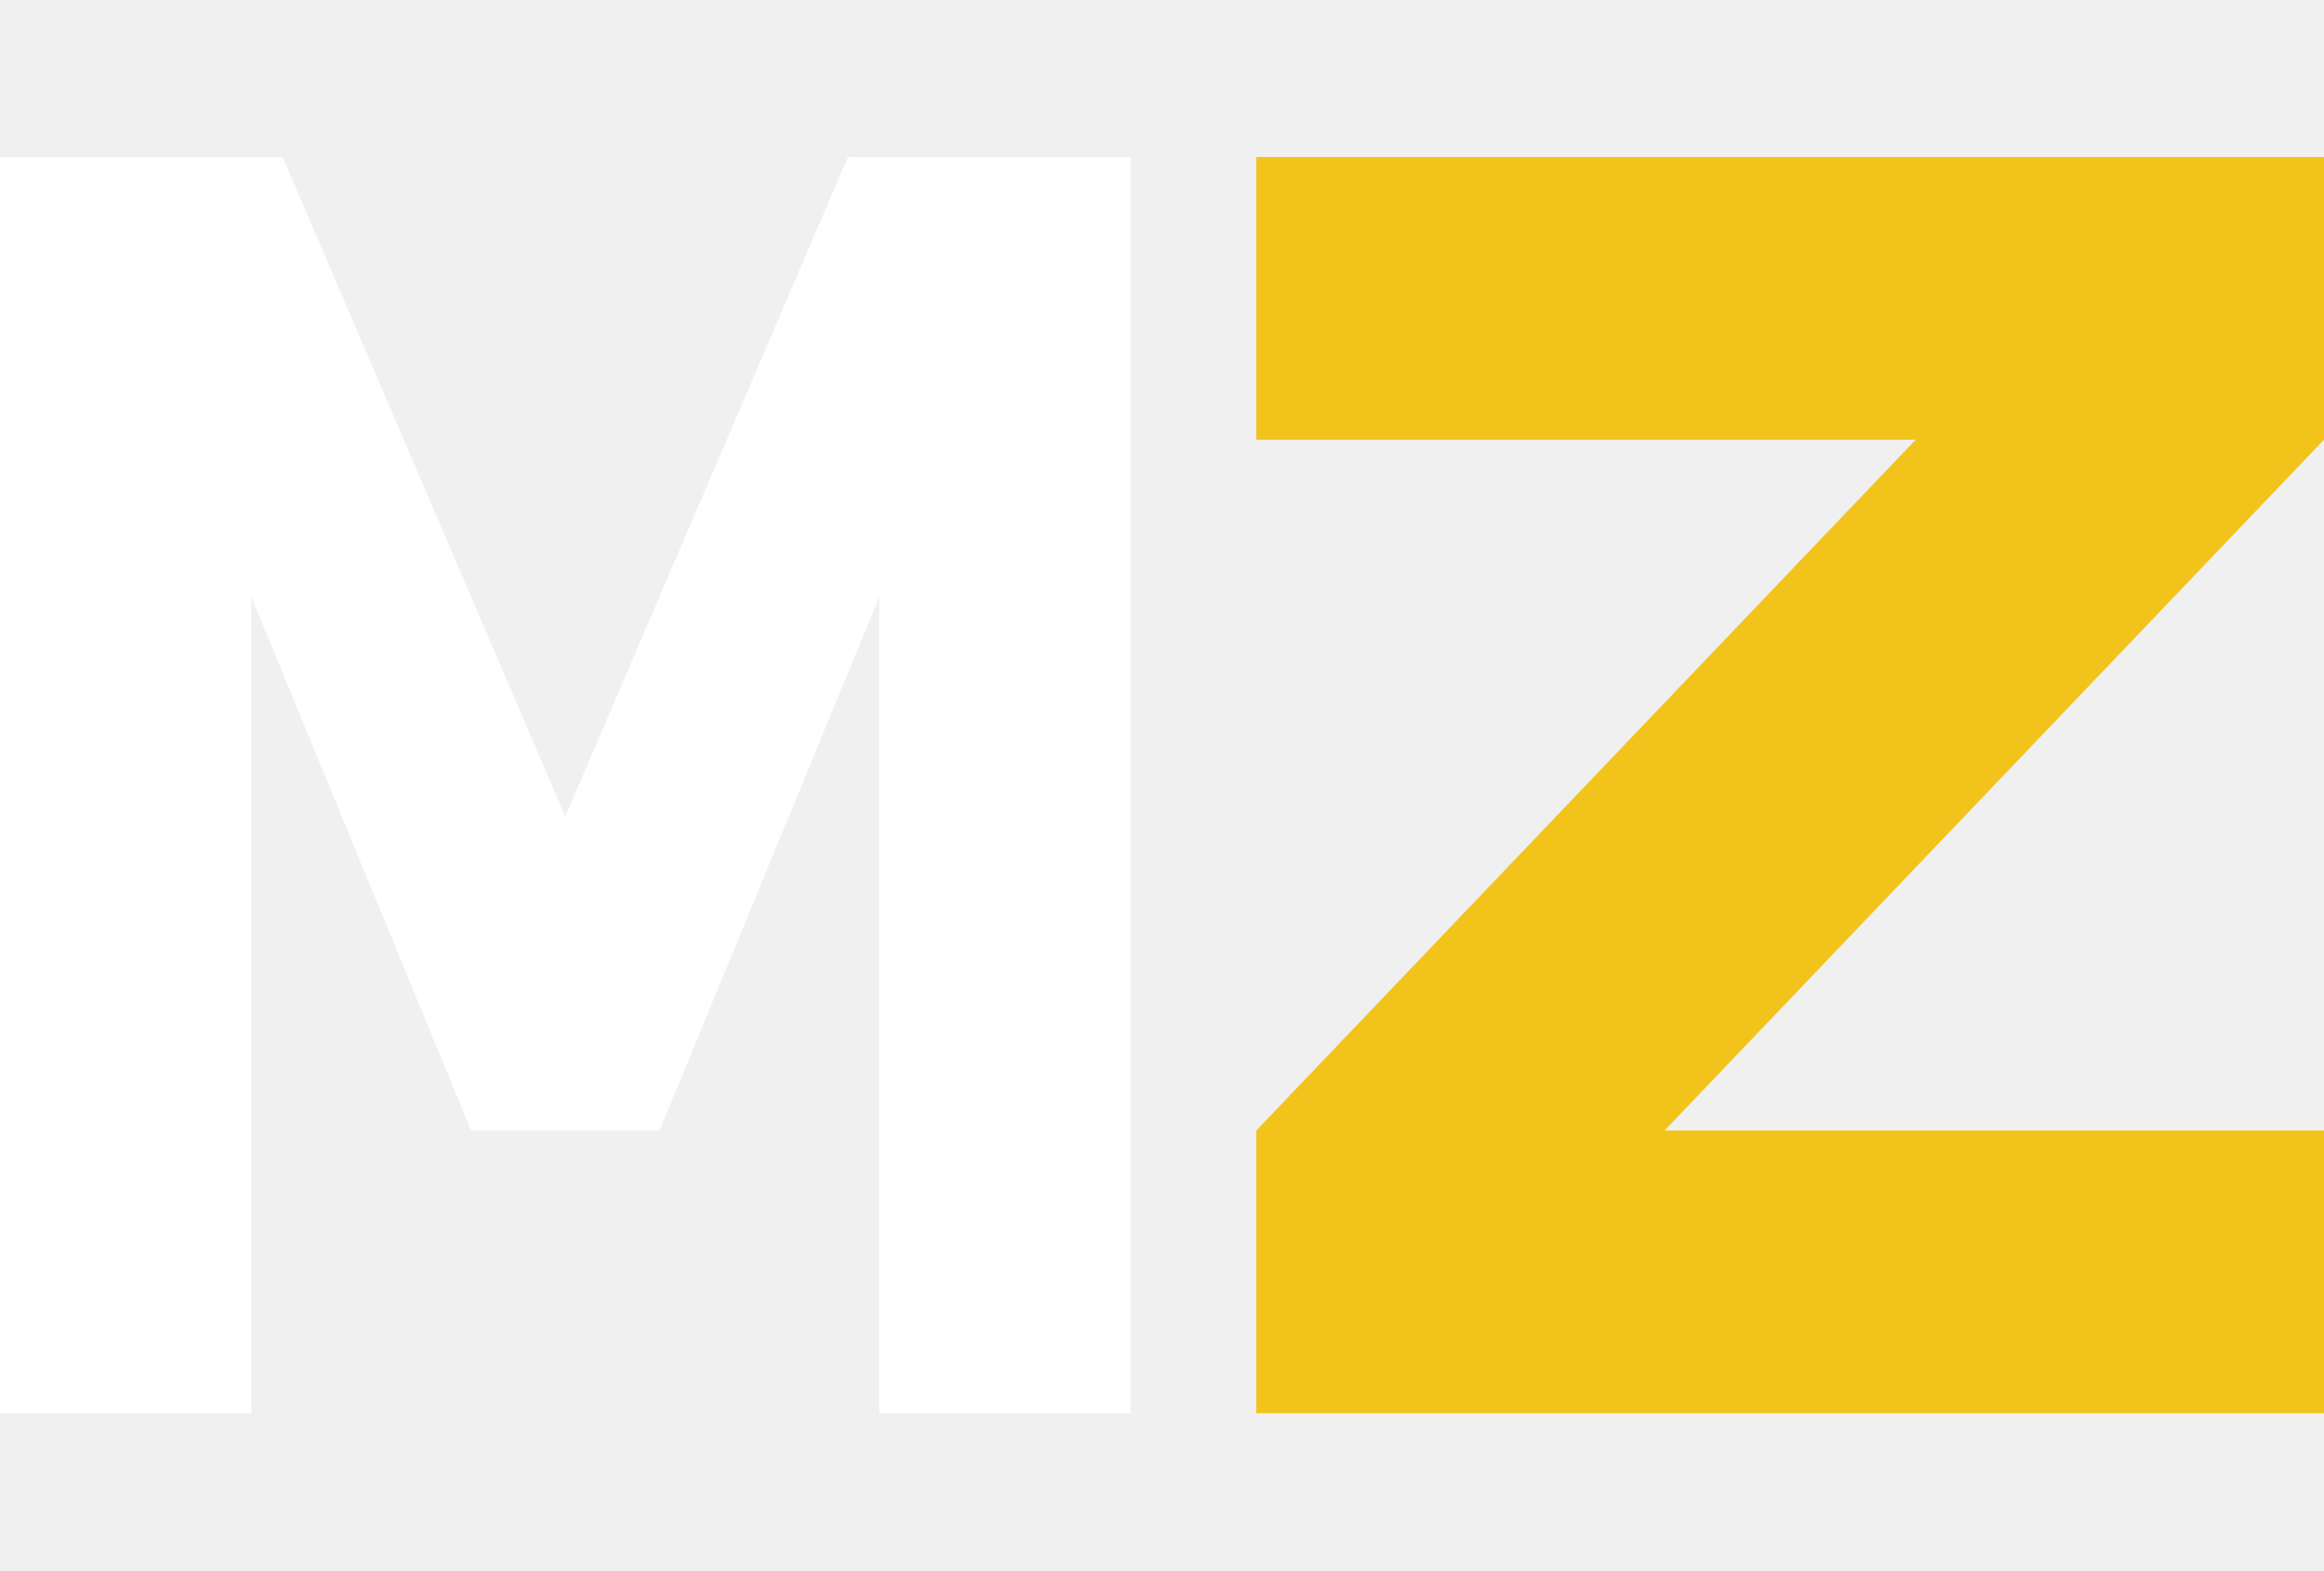
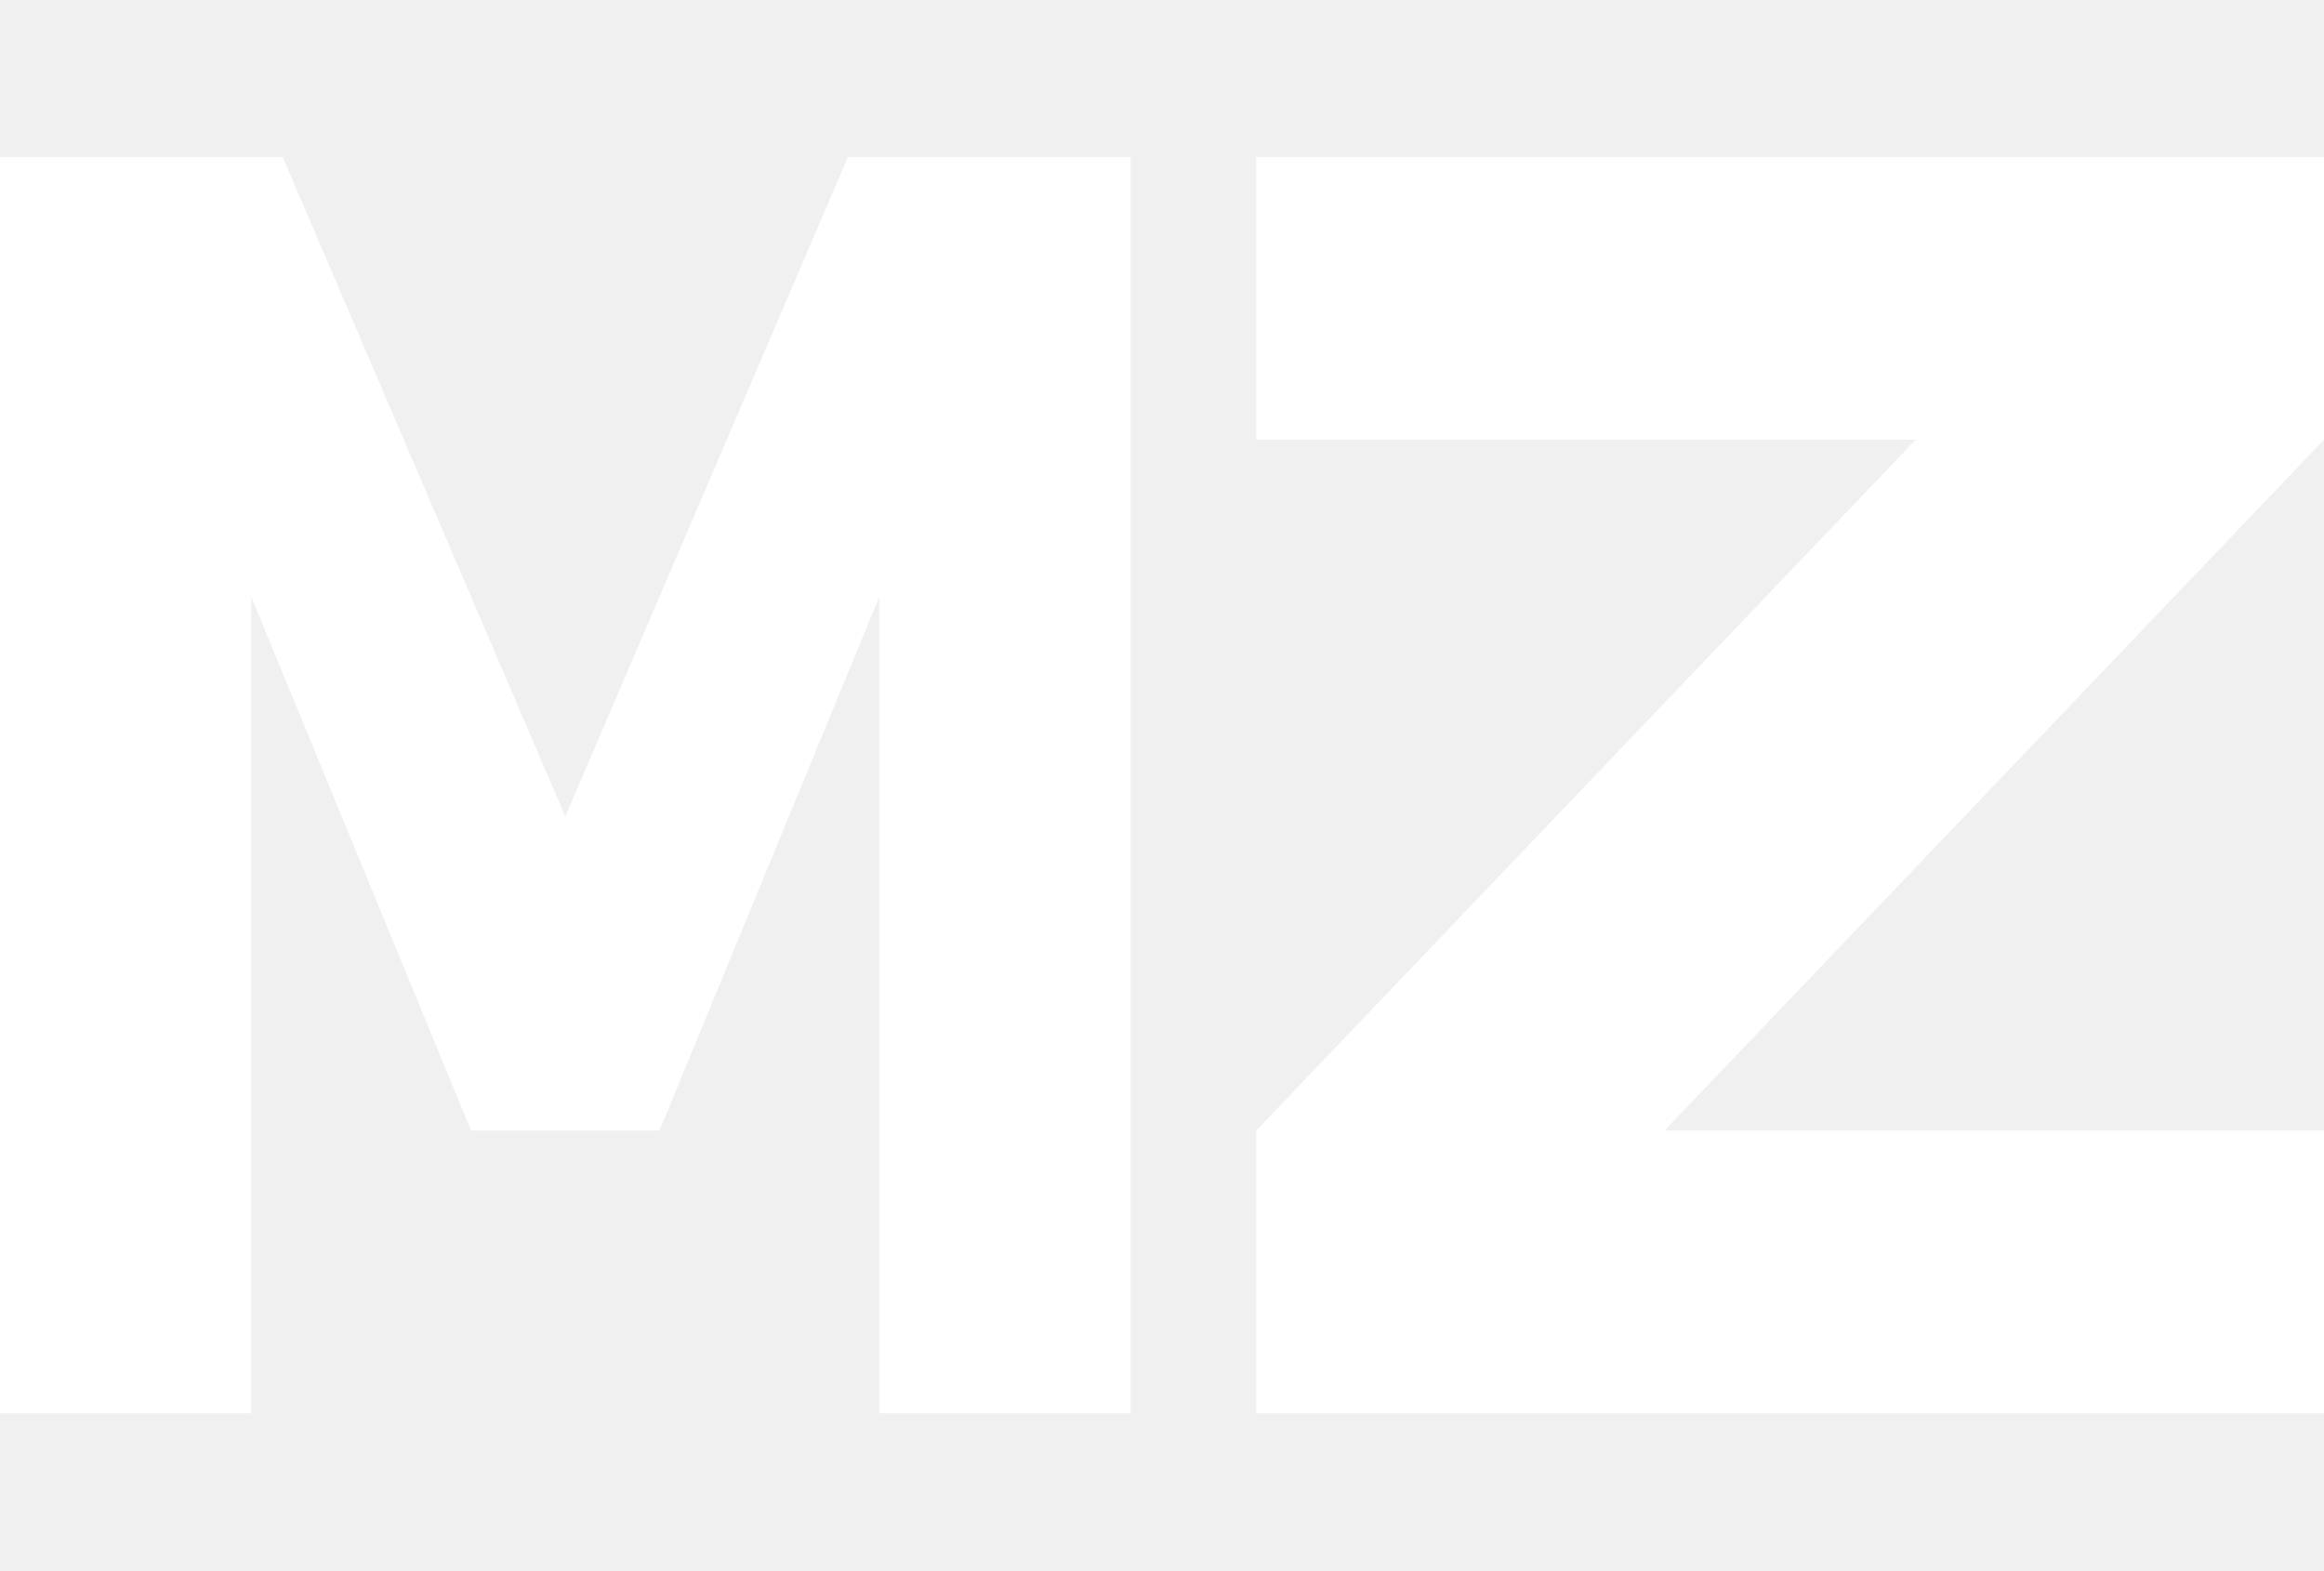
<svg xmlns="http://www.w3.org/2000/svg" viewBox="0 0 148 100" role="img" aria-label="MZ">
-   <path d="M80 10 H148 V28 L106 72 H148 V90 H80 V72 L122 28 H80 Z" fill="#F2C31A" />
+   <path d="M80 10 H148 V28 L106 72 H148 V90 H80 V72 L122 28 H80 Z" fill="#FFFFFF" />
  <path d="M0 10 H18 L36 52 L54 10 H72 V90 H56 V38 L42 72 H30 L16 38 V90 H0 Z" fill="#FFFFFF" />
</svg>
